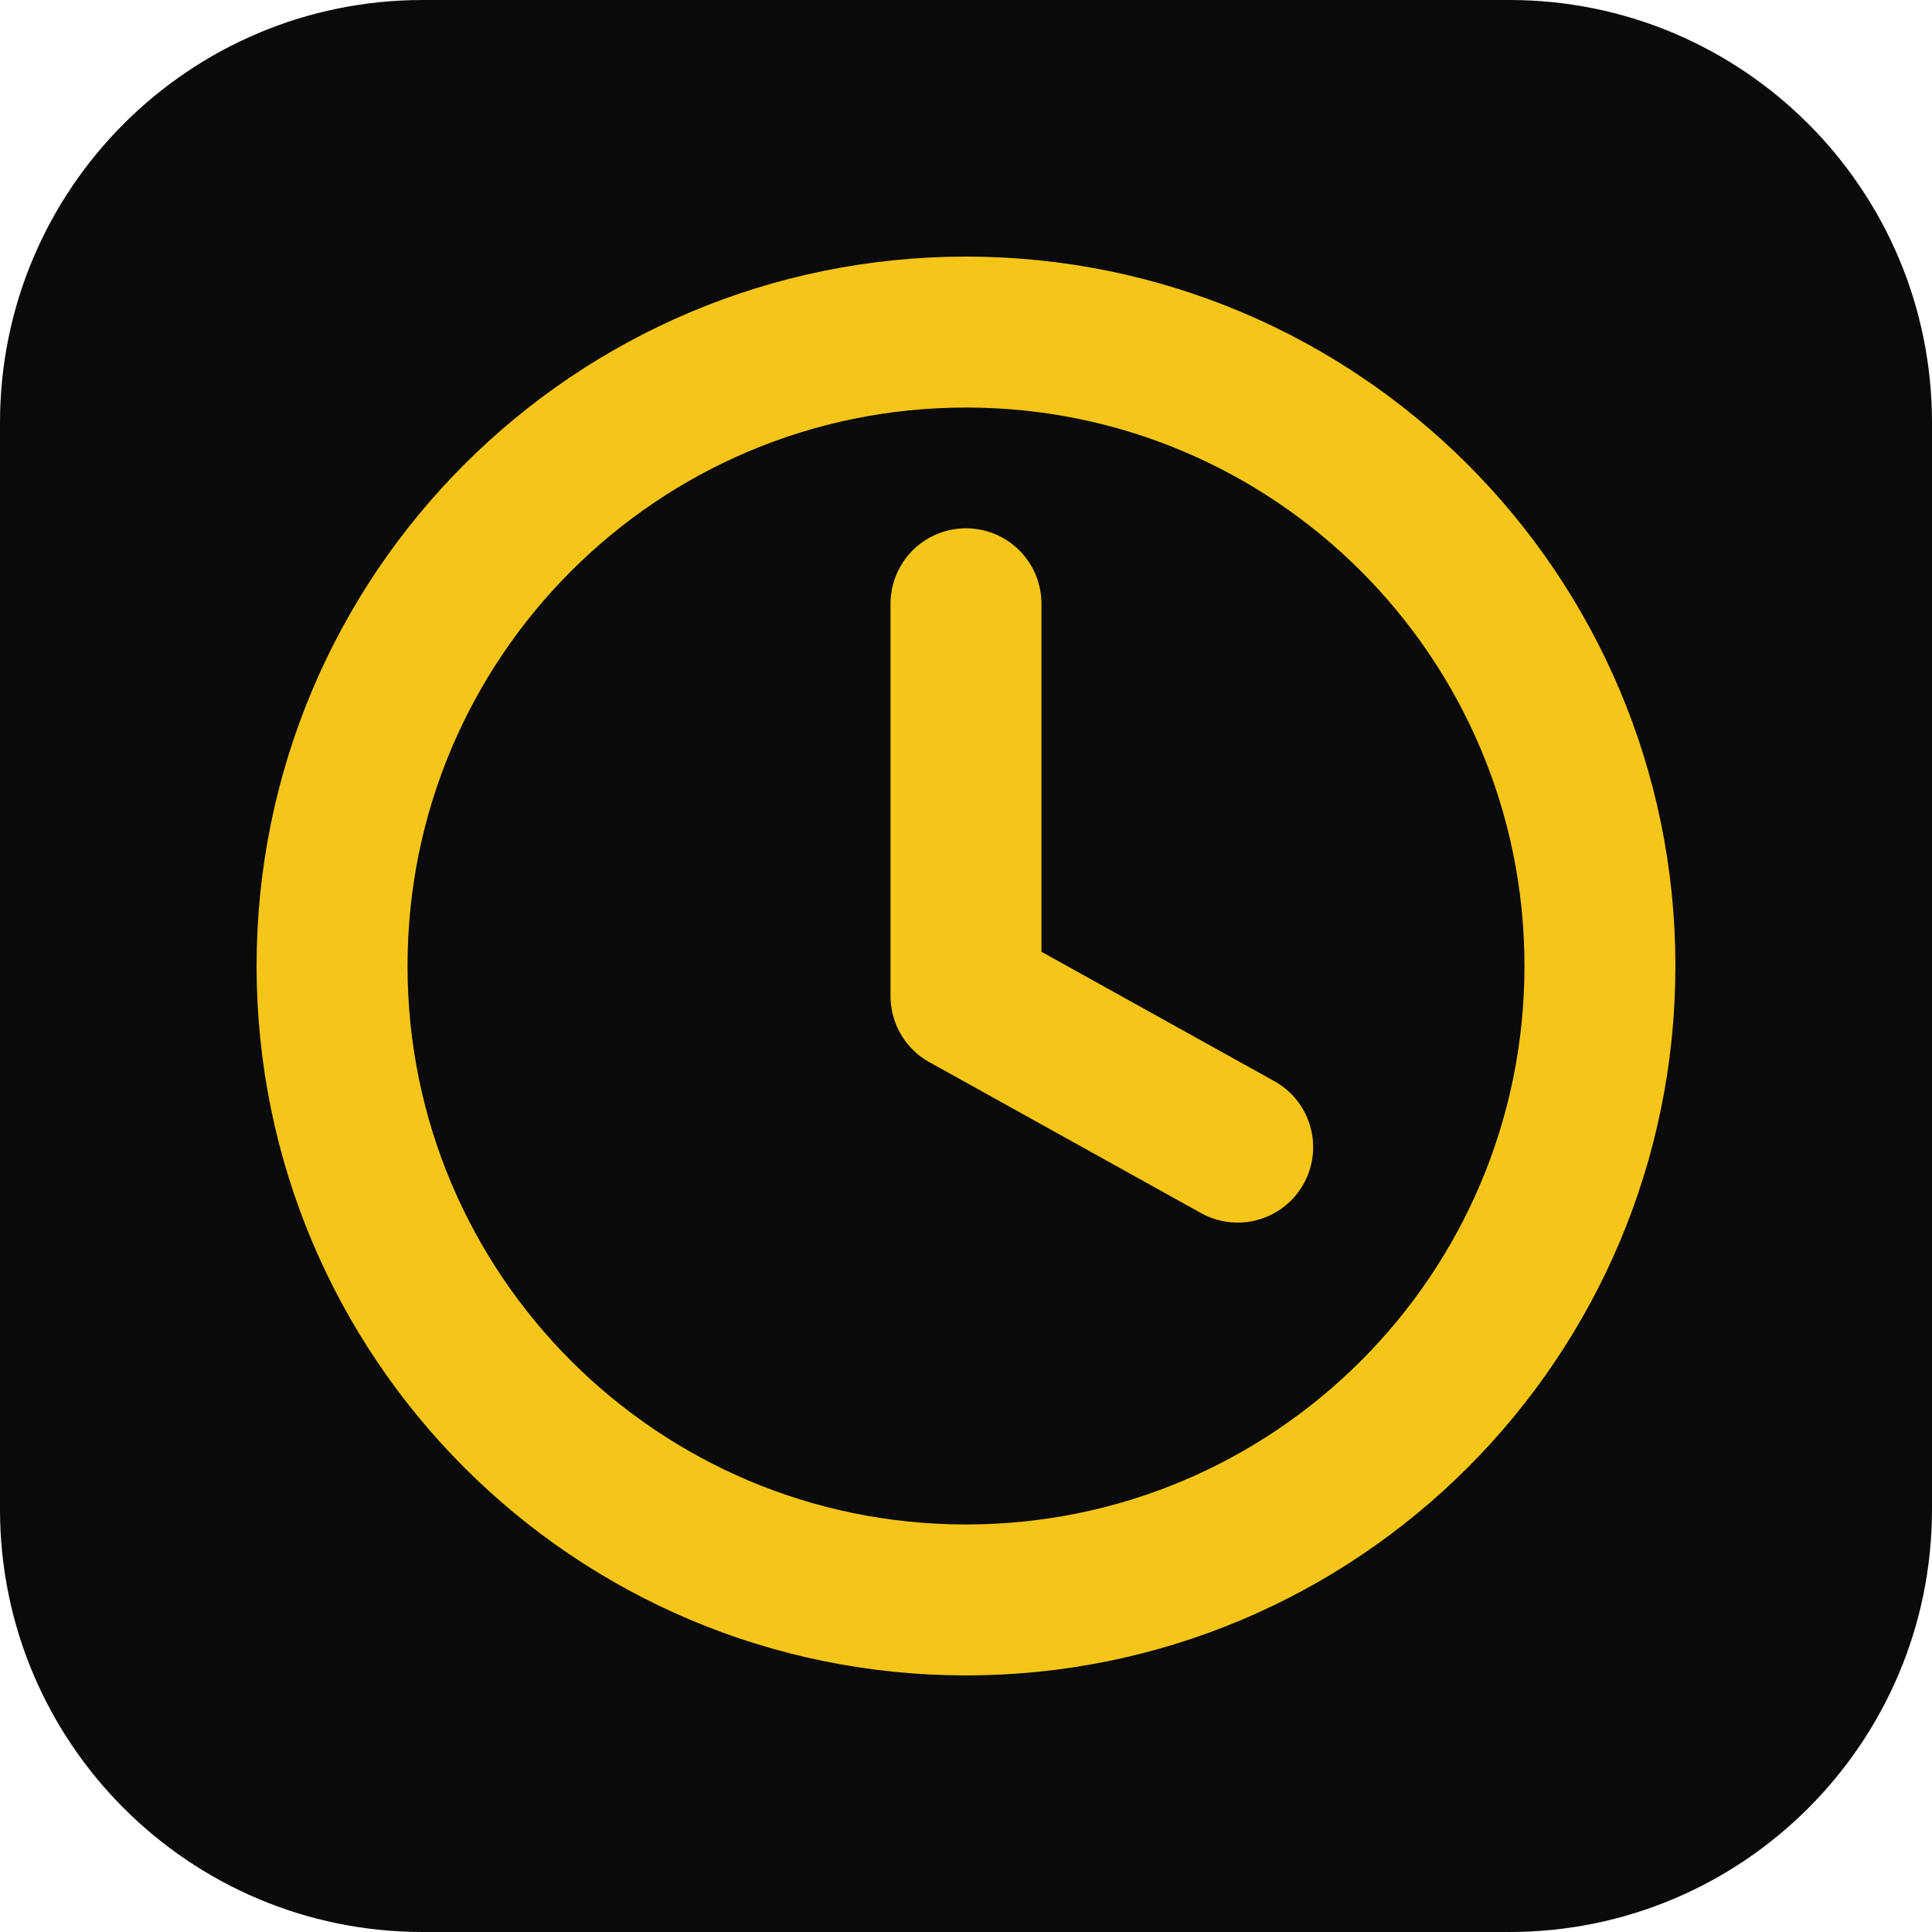
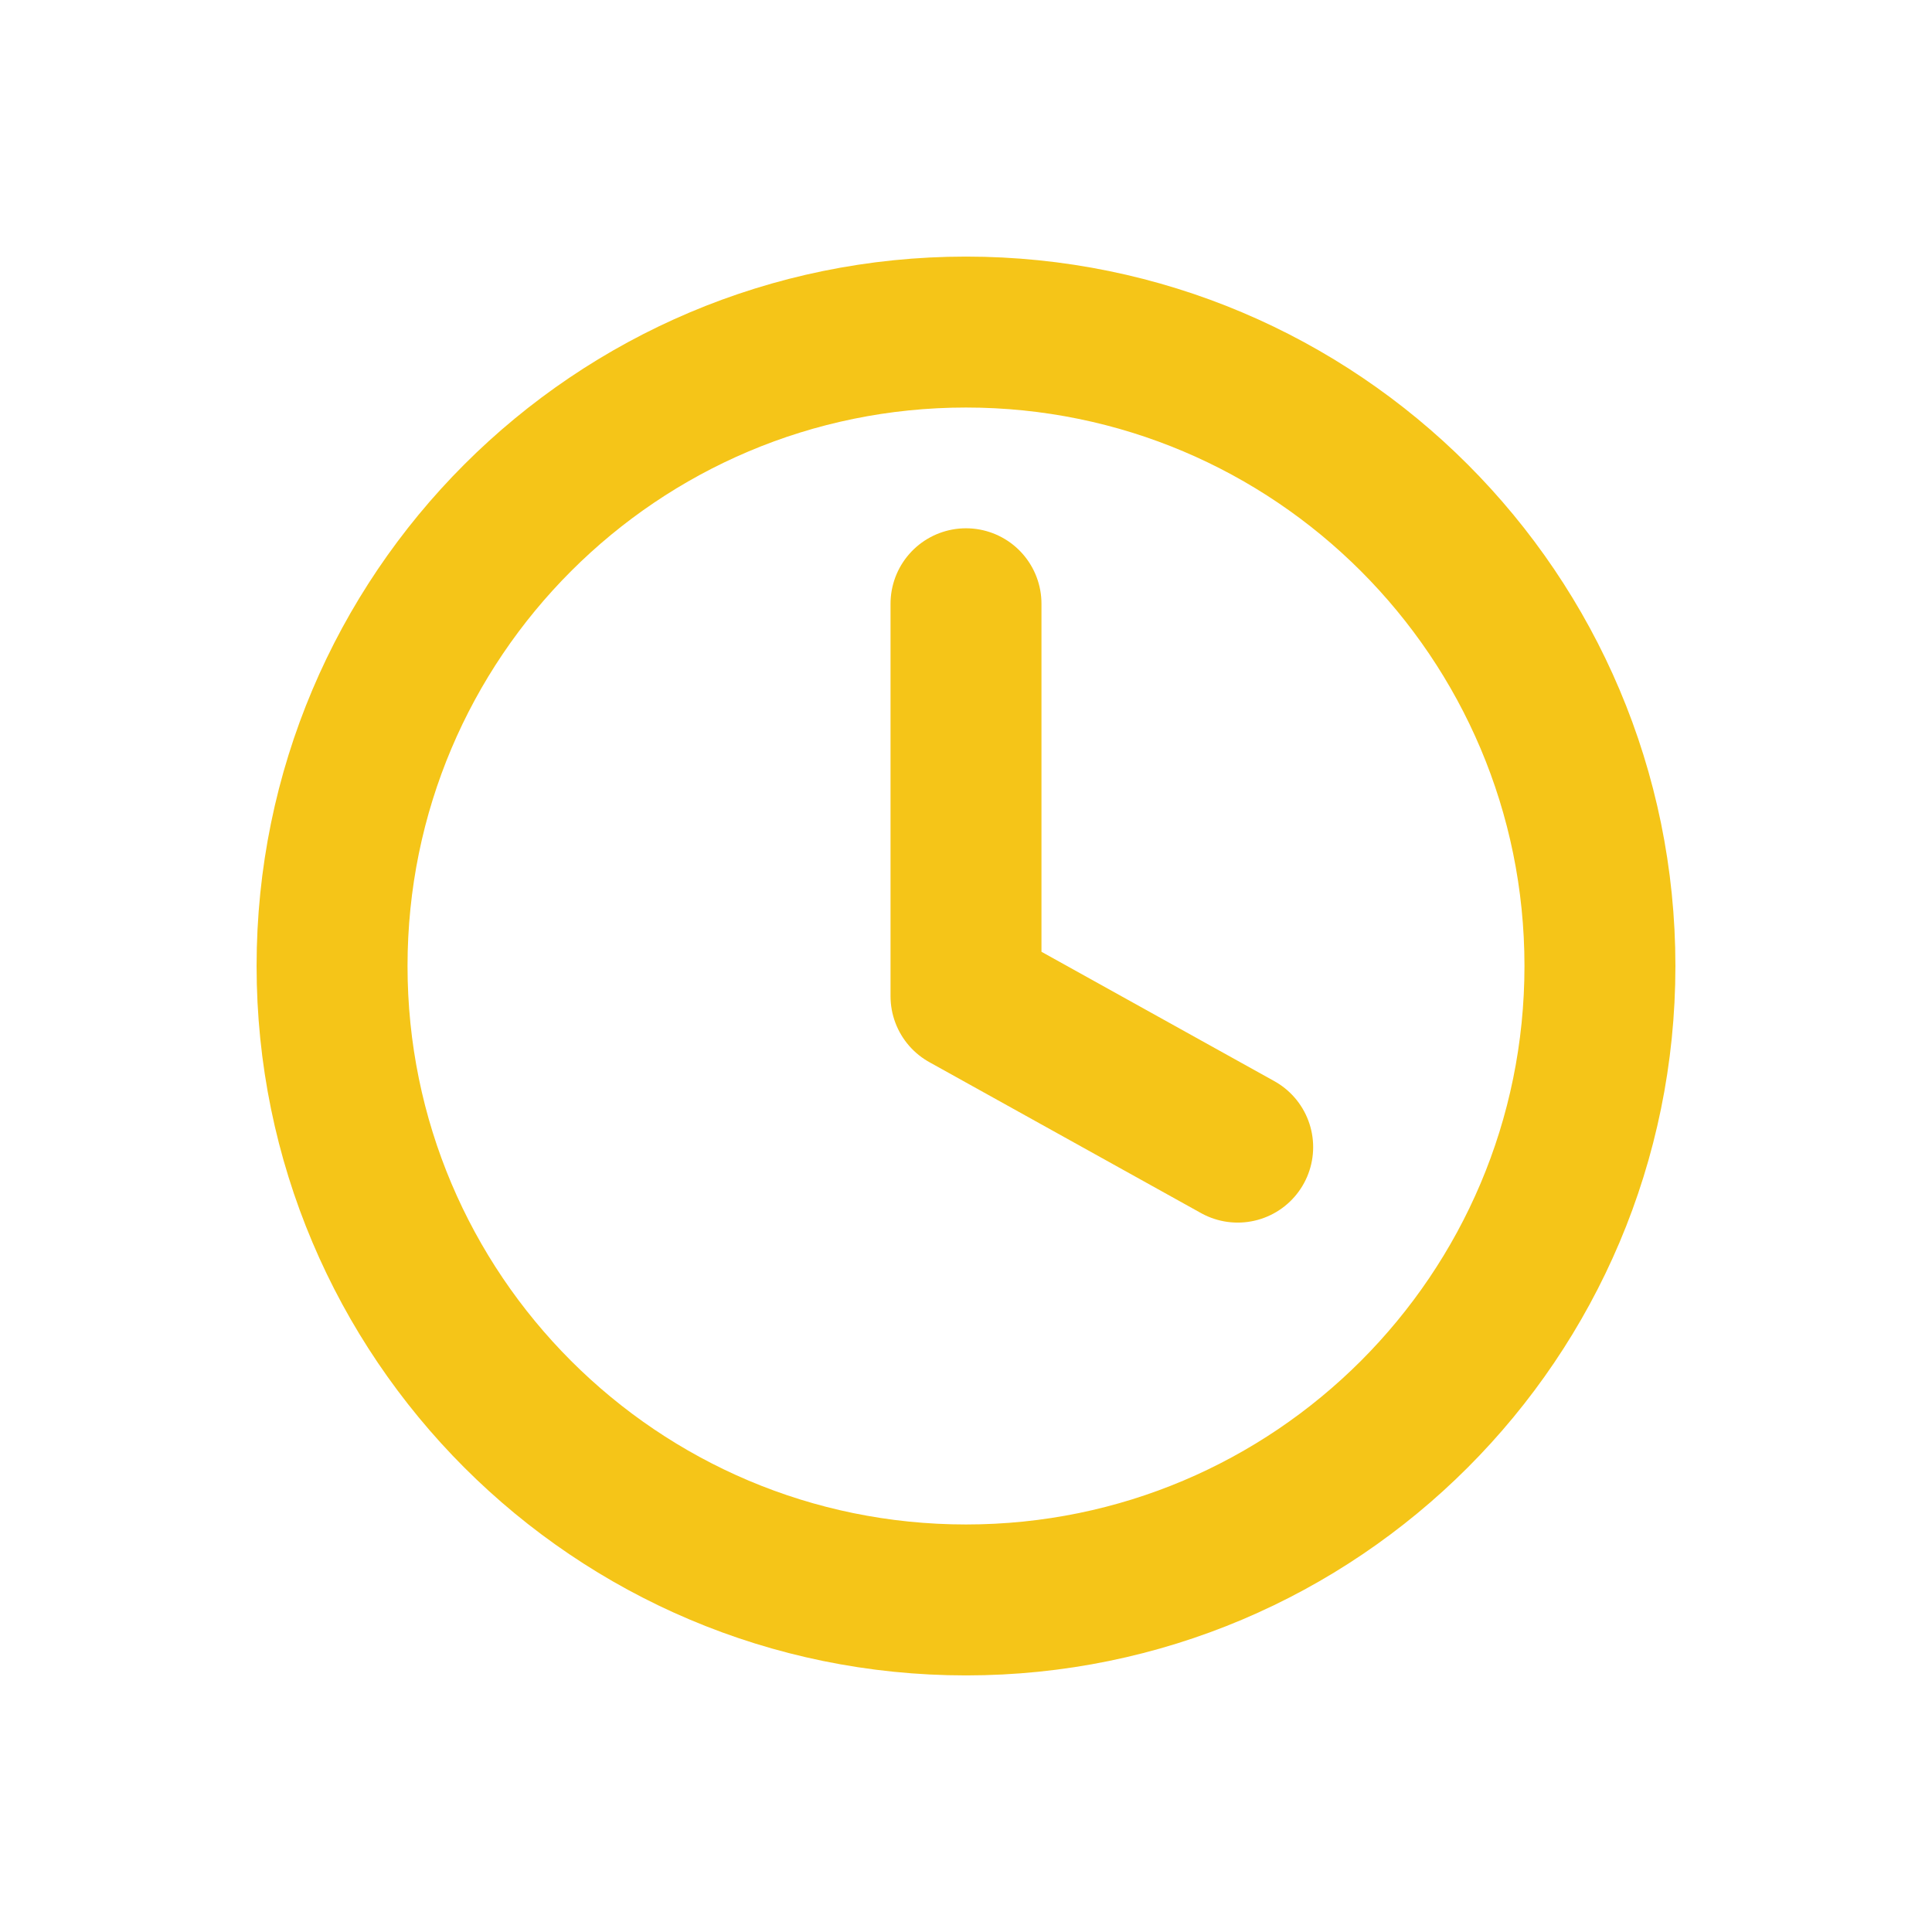
<svg xmlns="http://www.w3.org/2000/svg" viewBox="0 0 32 32">
-   <rect width="32" height="32" rx="7" fill="#0a0a0a" />
  <circle cx="16" cy="16" r="10.5" fill="none" stroke="#f5c518" stroke-width="2.5" />
  <path d="M16 10v6.5l4.5 2.5" fill="none" stroke="#f5c518" stroke-width="2.5" stroke-linecap="round" stroke-linejoin="round" />
</svg>
